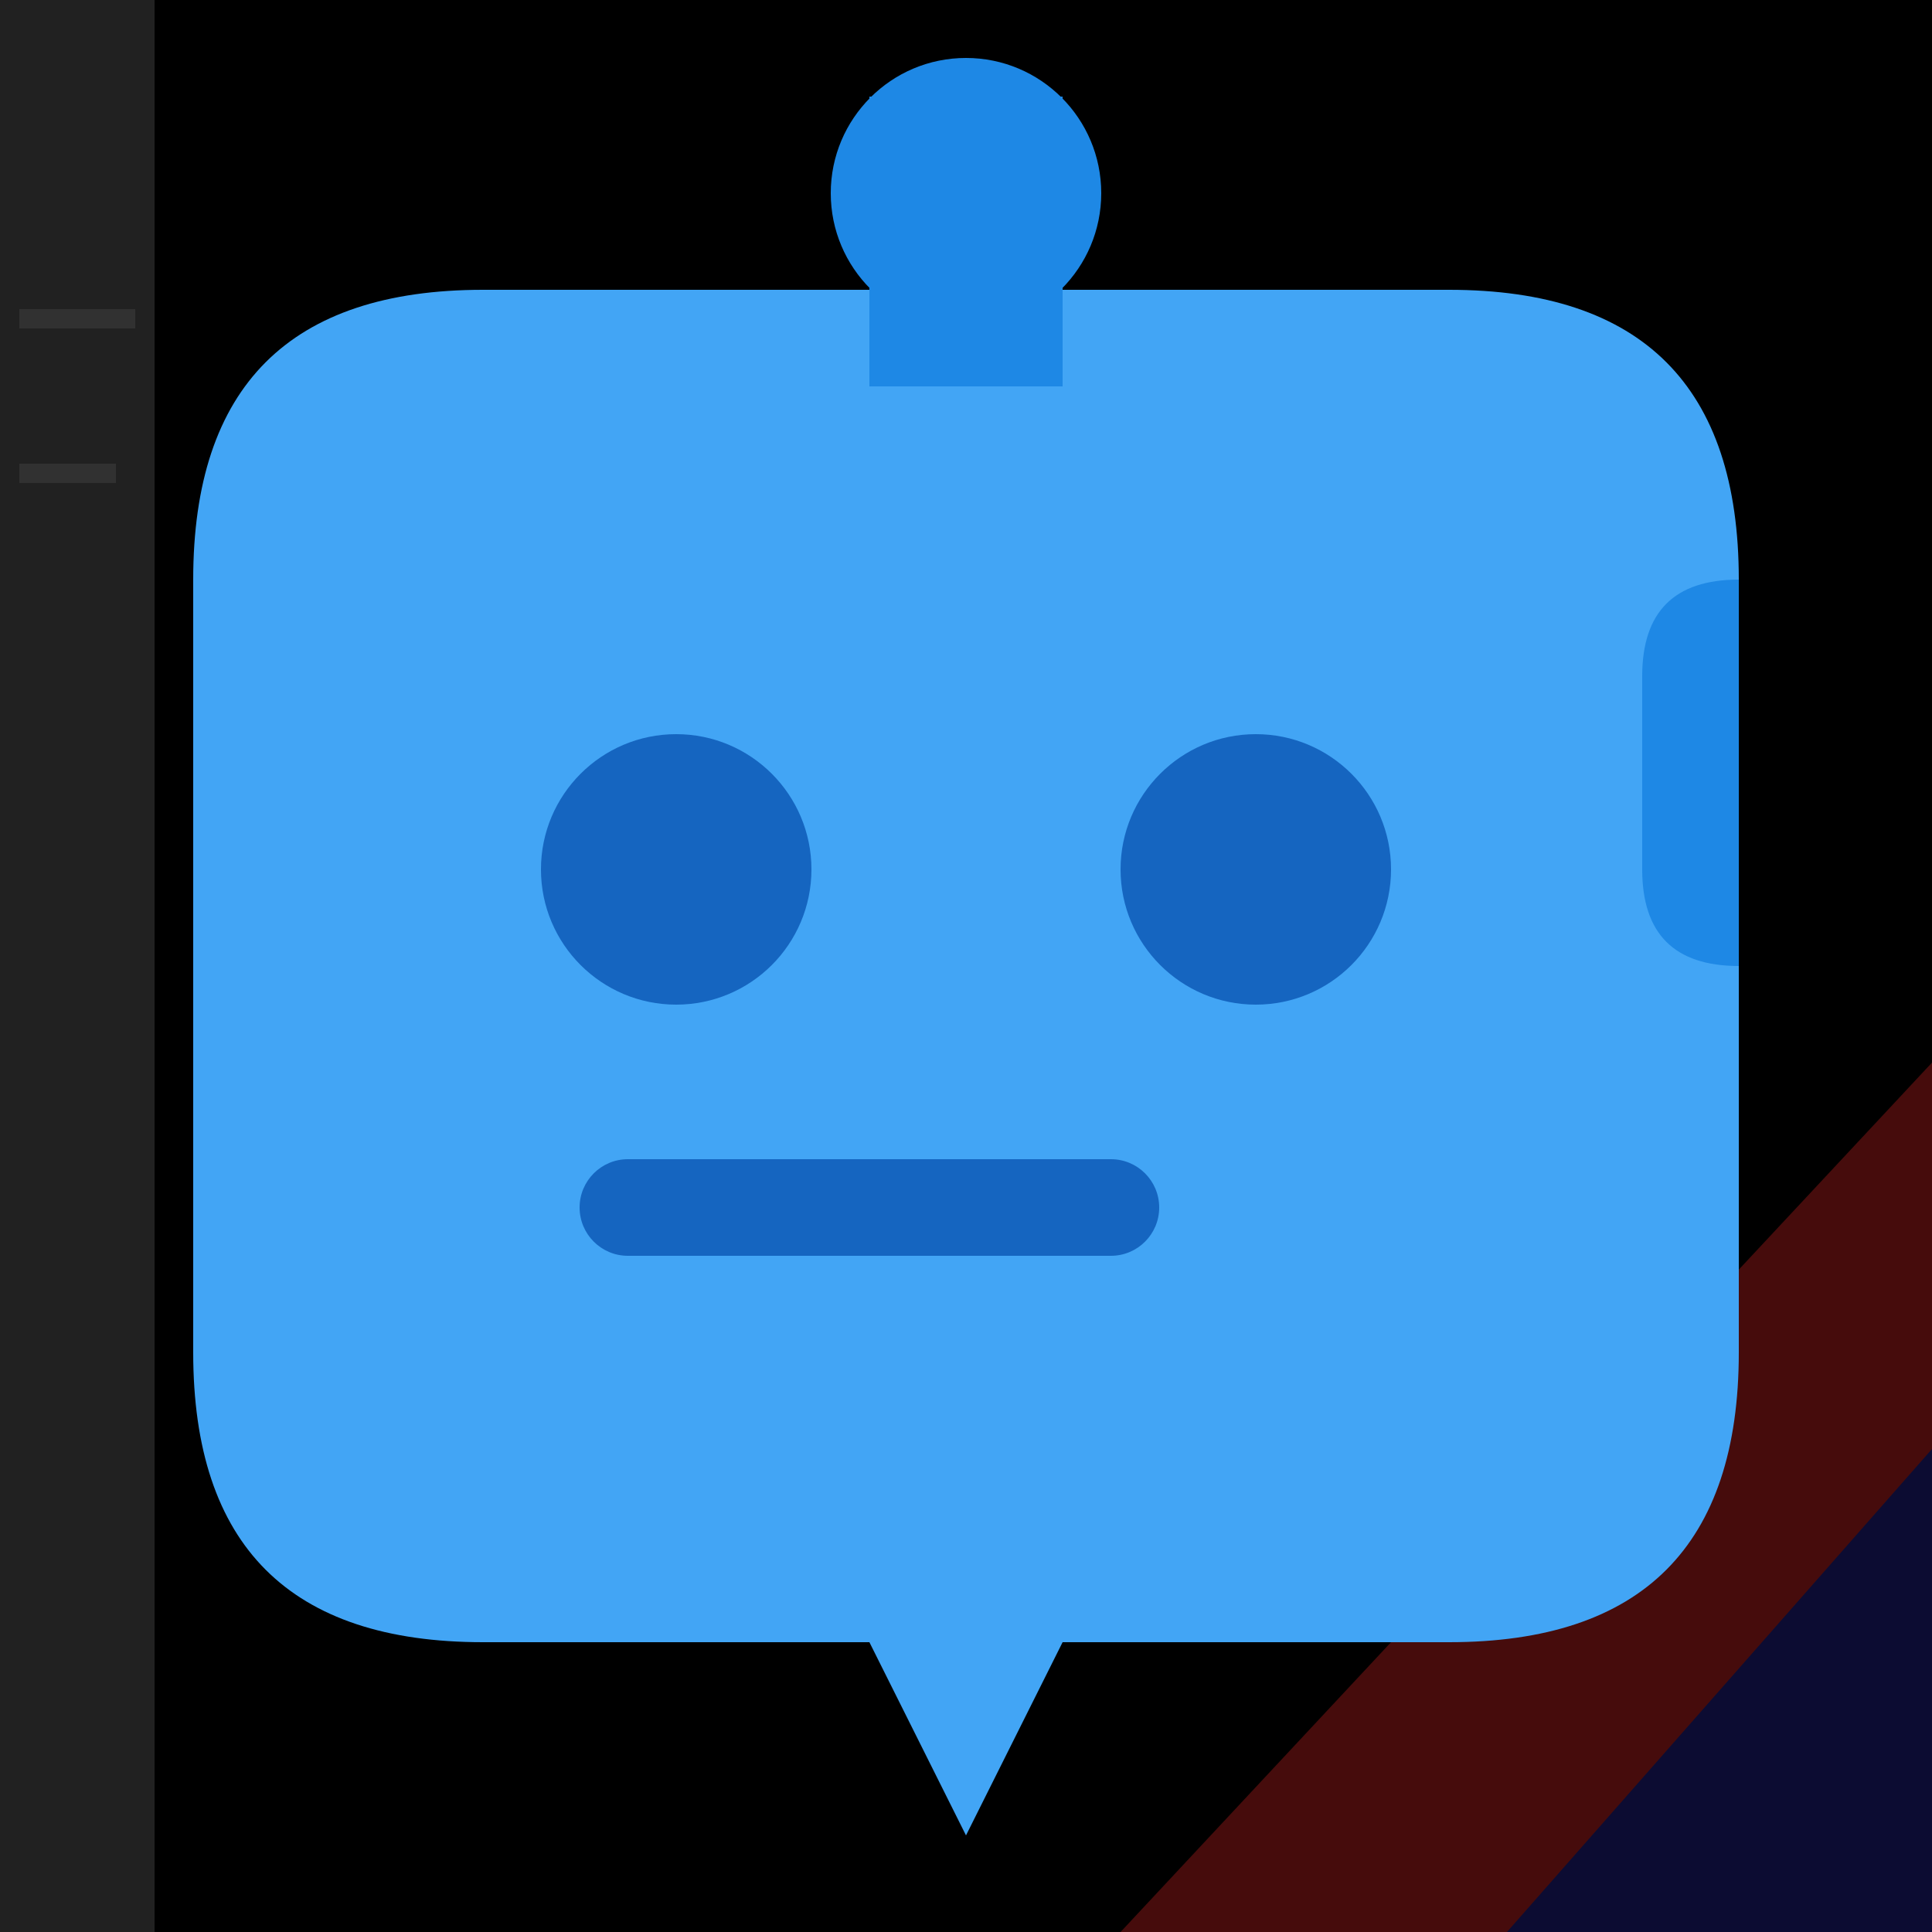
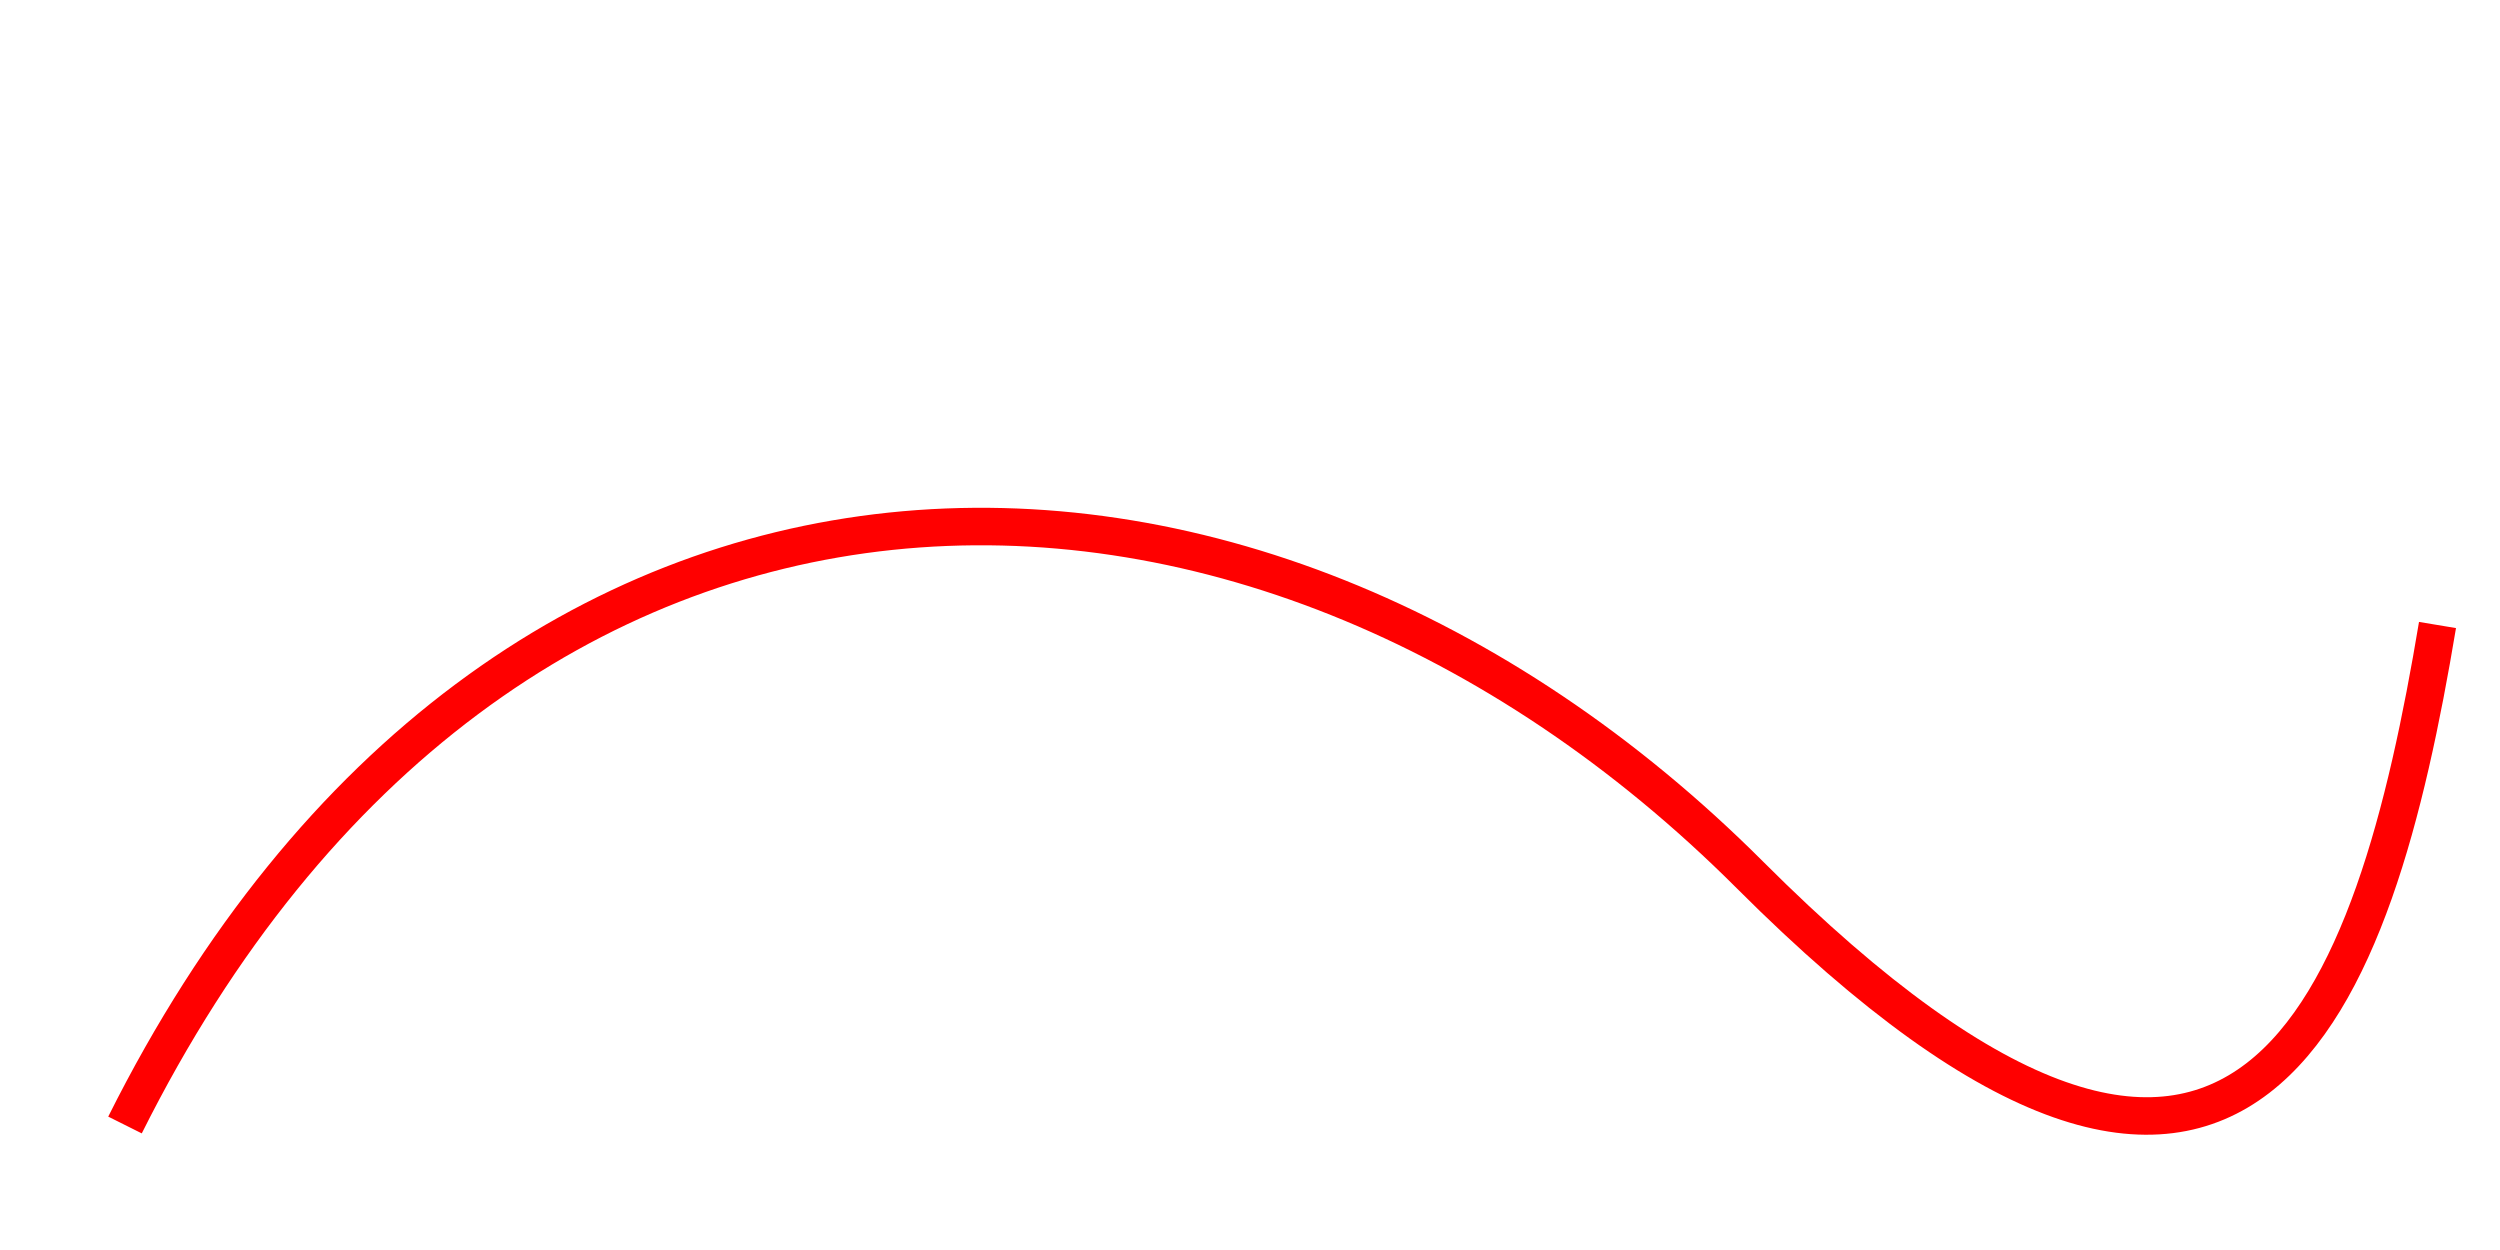
- <svg xmlns="http://www.w3.org/2000/svg" viewBox="0 0 1000 1000">
-   <rect width="1000" height="1000" fill="#000000" />
-   <polygon points="580,1000 1000,1000 1000,550" fill="#460c0c" />
-   <polygon points="780,1000 1000,1000 1000,750" fill="#0c0c32" />
-   <path d="M100,300 Q100,150 250,150 L750,150 Q900,150 900,300 L900,700 Q900,850 750,850 L550,850 L500,950 L450,850 L250,850 Q100,850 100,700 Z" fill="#42a5f5" />
-   <rect x="450" y="50" width="100" height="150" fill="#1e88e5" />
-   <circle cx="500" cy="100" r="70" fill="#1e88e5" />
-   <circle cx="350" cy="450" r="70" fill="#1565c0" />
-   <circle cx="650" cy="450" r="70" fill="#1565c0" />
-   <rect x="300" y="600" width="300" height="50" rx="25" ry="25" fill="#1565c0" />
-   <path d="M900,300 L900,500 Q850,500 850,450 L850,350 Q850,300 900,300 Z" fill="#1e88e5" />
-   <rect x="0" y="0" width="80" height="1000" fill="#212121" />
-   <rect x="10" y="160" width="60" height="10" fill="#424242" opacity="0.5" />
-   <rect x="10" y="240" width="50" height="10" fill="#424242" opacity="0.5" />
+ <svg xmlns="http://www.w3.org/2000/svg" width="400" height="200" viewBox="0 0 400 200">
+   <path d="M 20 180            C 80 60, 200 60, 280 140            S 380 160, 390 100" fill="none" stroke="red" stroke-width="6" />
</svg>
